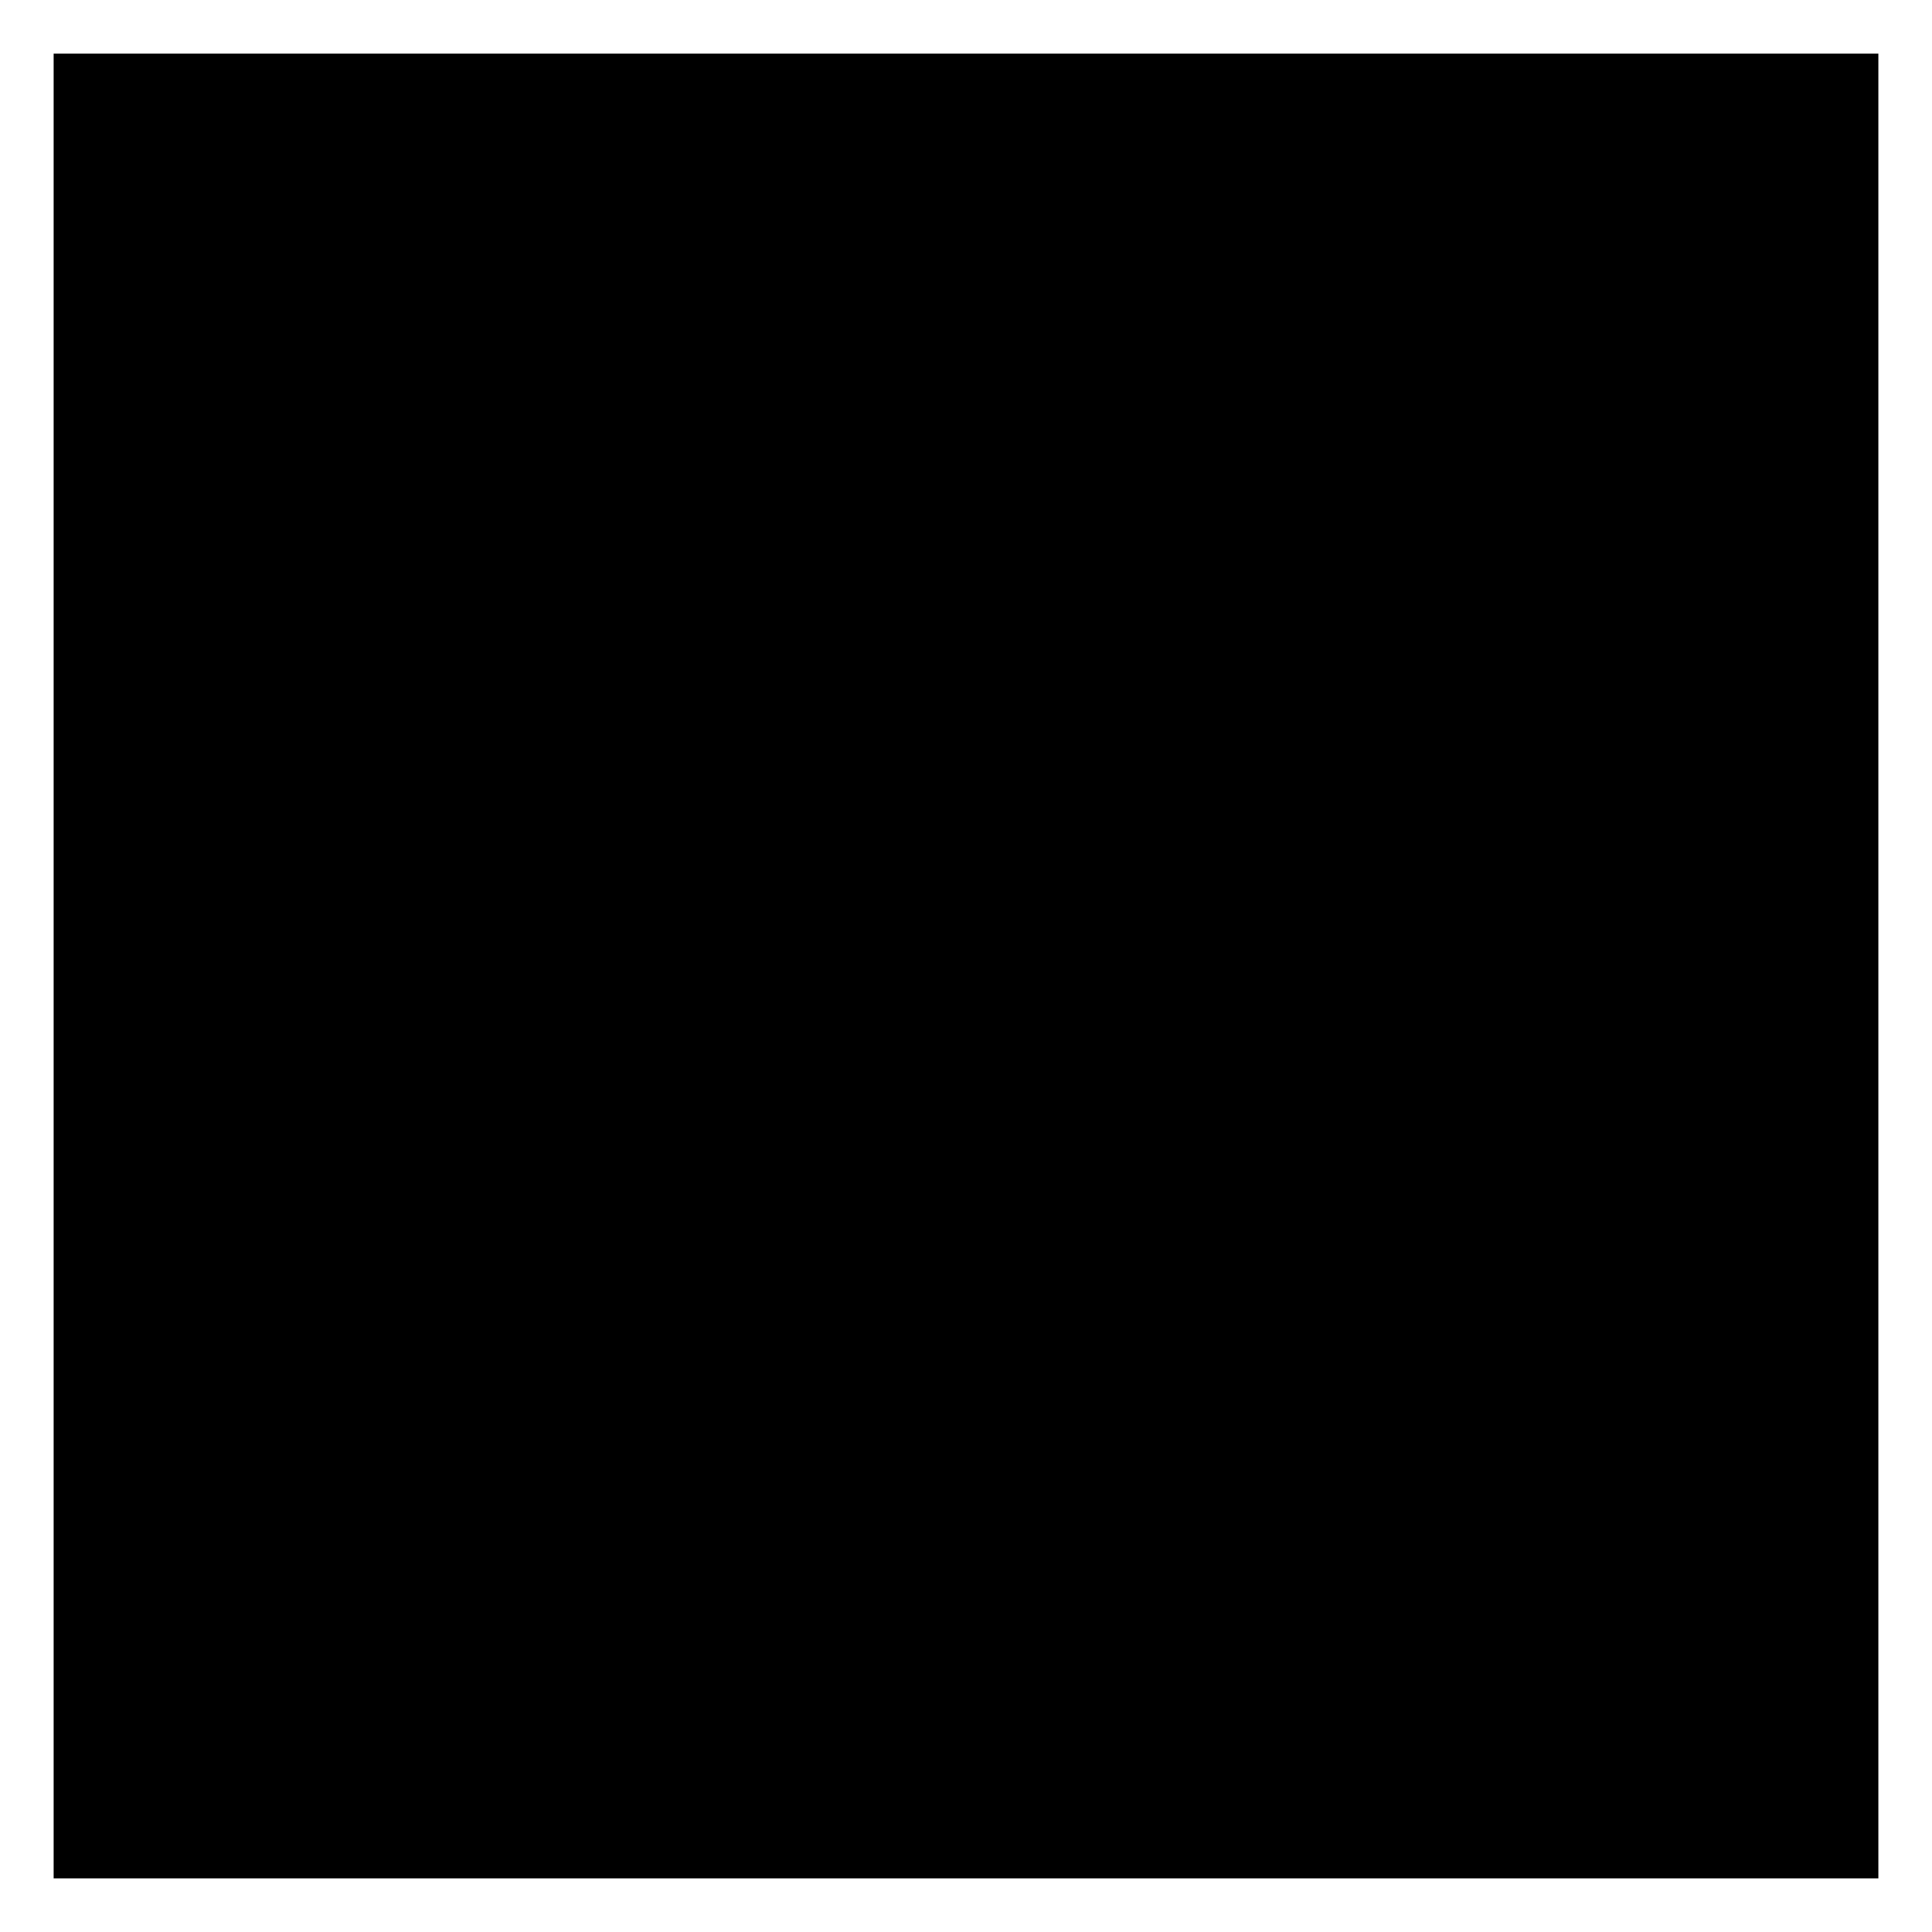
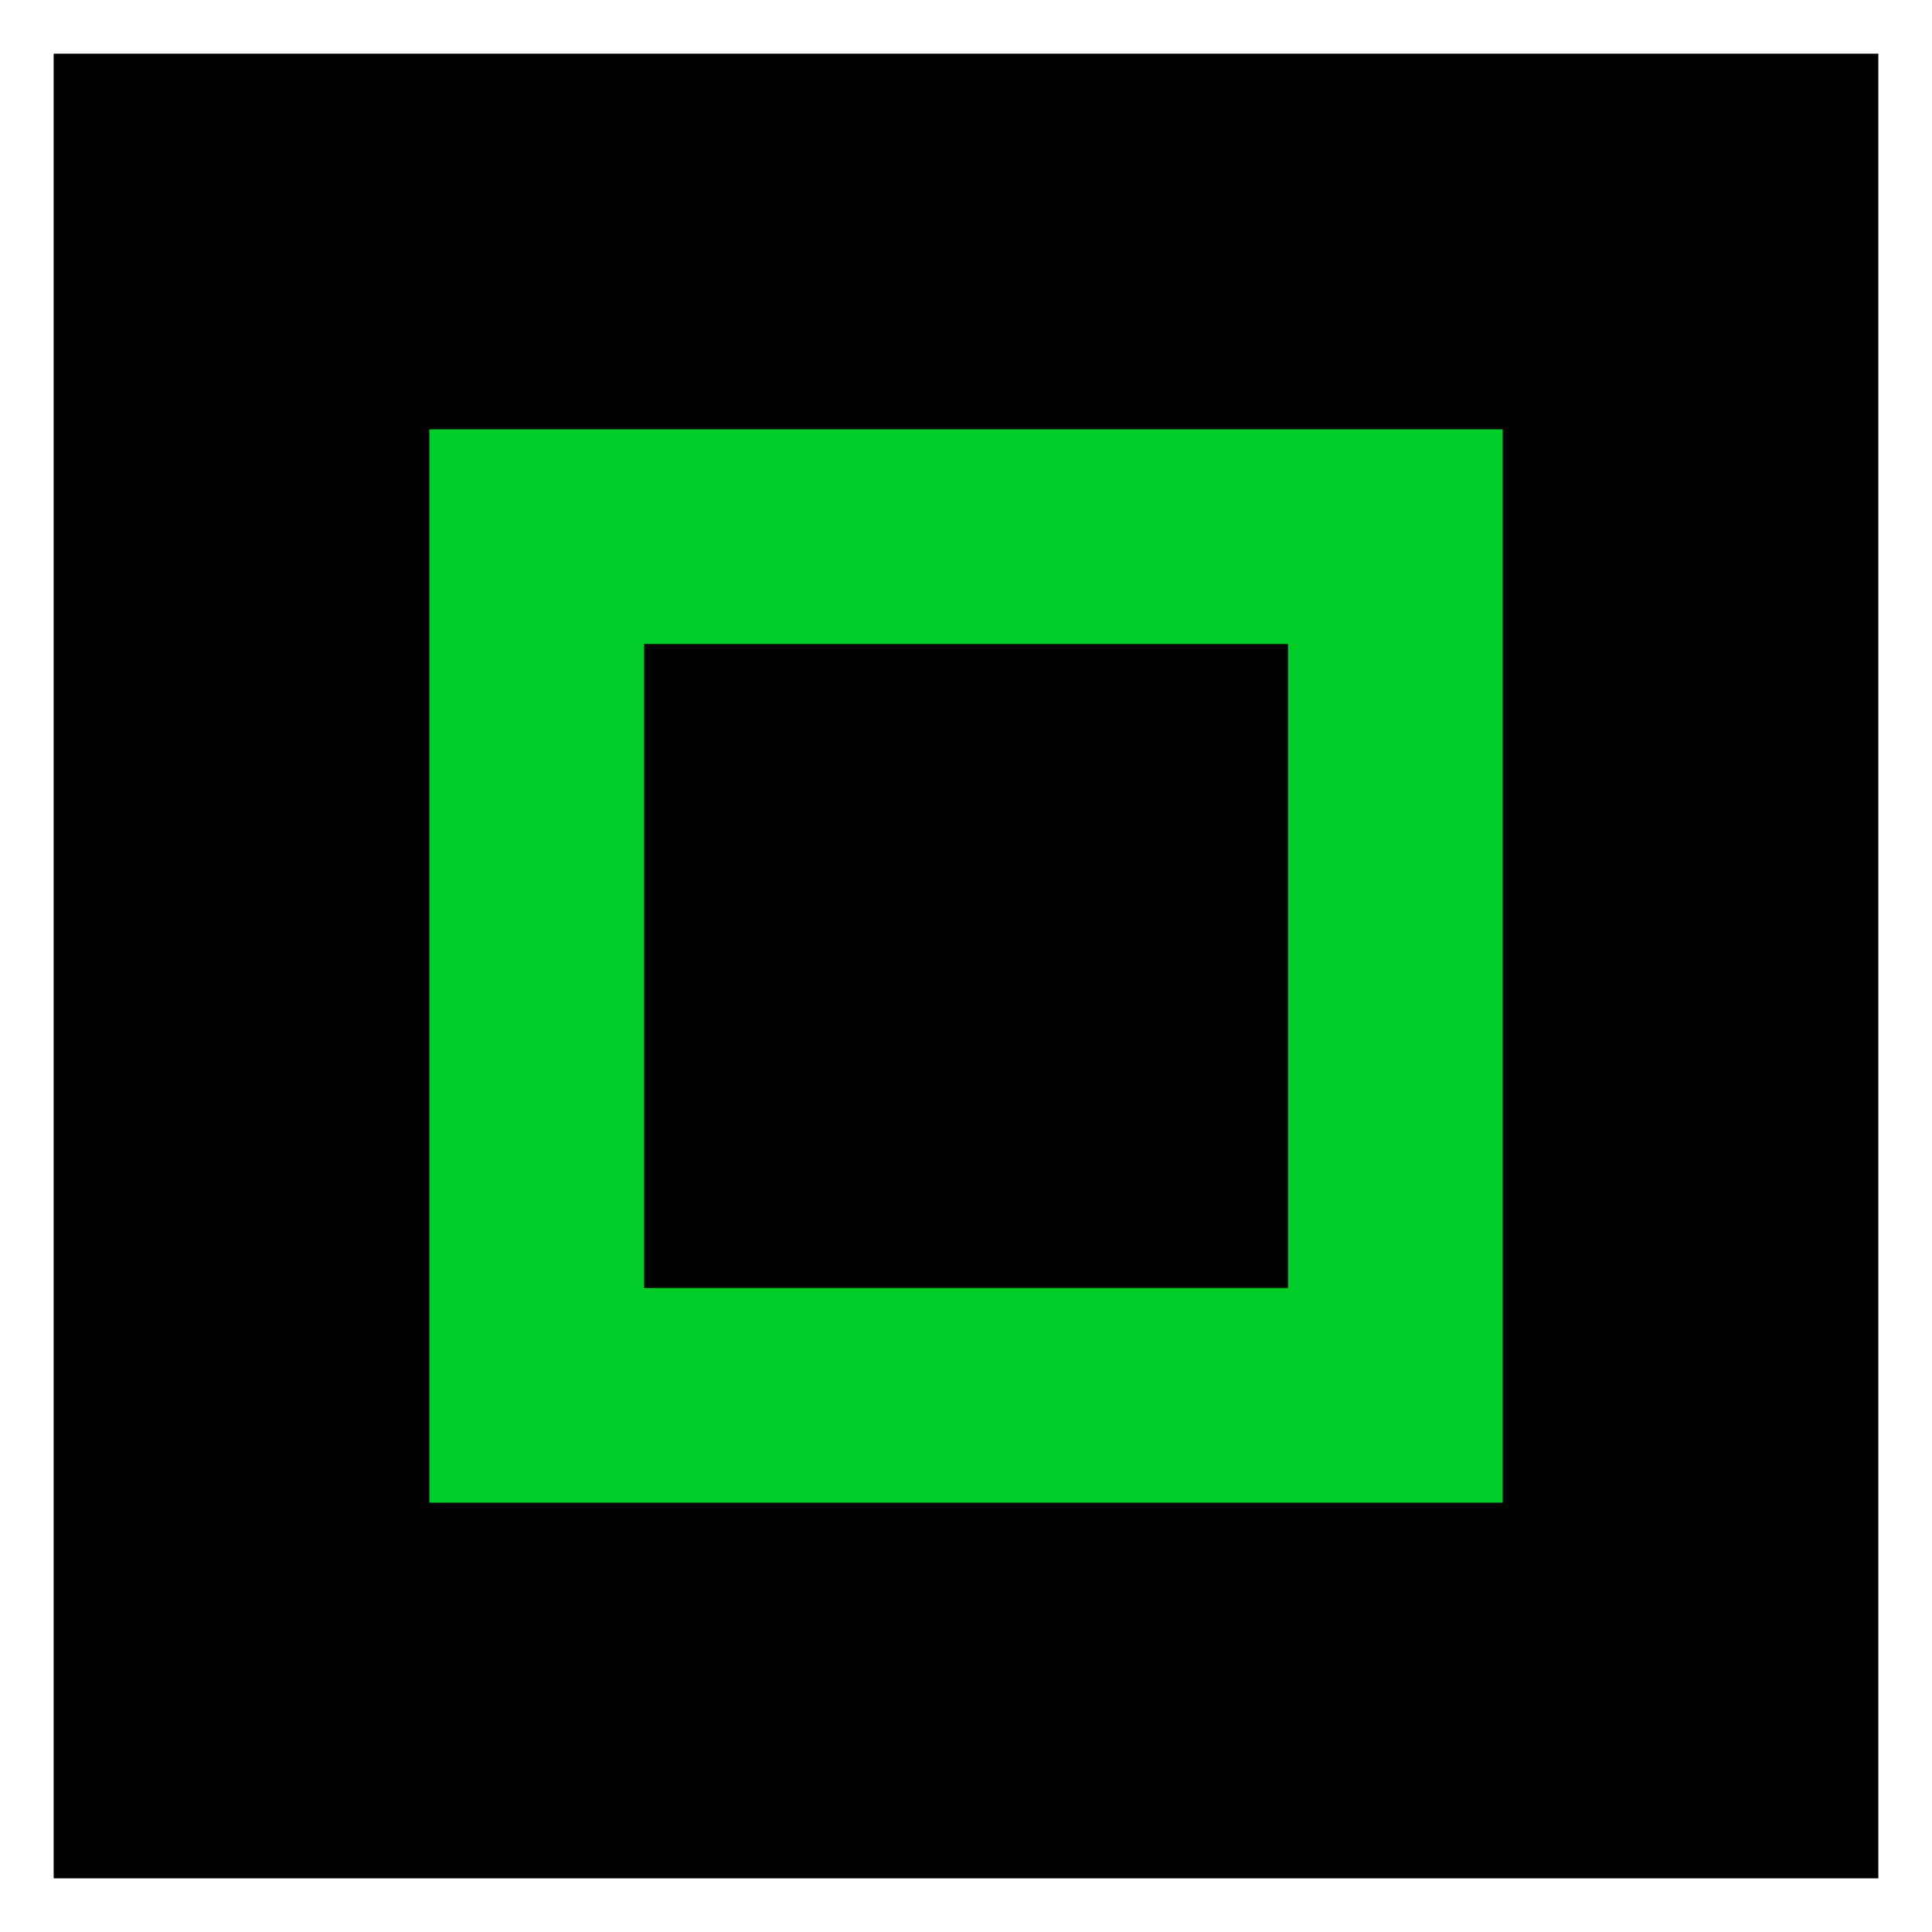
<svg xmlns="http://www.w3.org/2000/svg" version="1.1" width="100%" height="100%" viewBox="0 0 18 18" id="svg2">
  <defs id="defs6" />
-   <path style="fill:#00cd27;fill-opacity:1" d="m 2,2 0,10 10,0 0,-10 z m 2,2 6,0 0,6 -6,0 z" id="black-green-rectangle-line" transform="translate(2,2)" />
  <rect width="18" height="18" x="0" y="0" id="canvas" style="fill:none;stroke:none;visibility:hidden" />
  <rect x="1" y="1" width="16" height="16" id="shield" style="fill:#000000;stroke:#000000;stroke-width:1.0;" />
+   <path d="m 2,2 0,10 10,0 0,-10 z m 2,2 6,0 0,6 -6,0 z" id="black-green-rectangle-line" style="fill:#00cd27;fill-opacity:1" transform="translate(2,2)" />
</svg>
